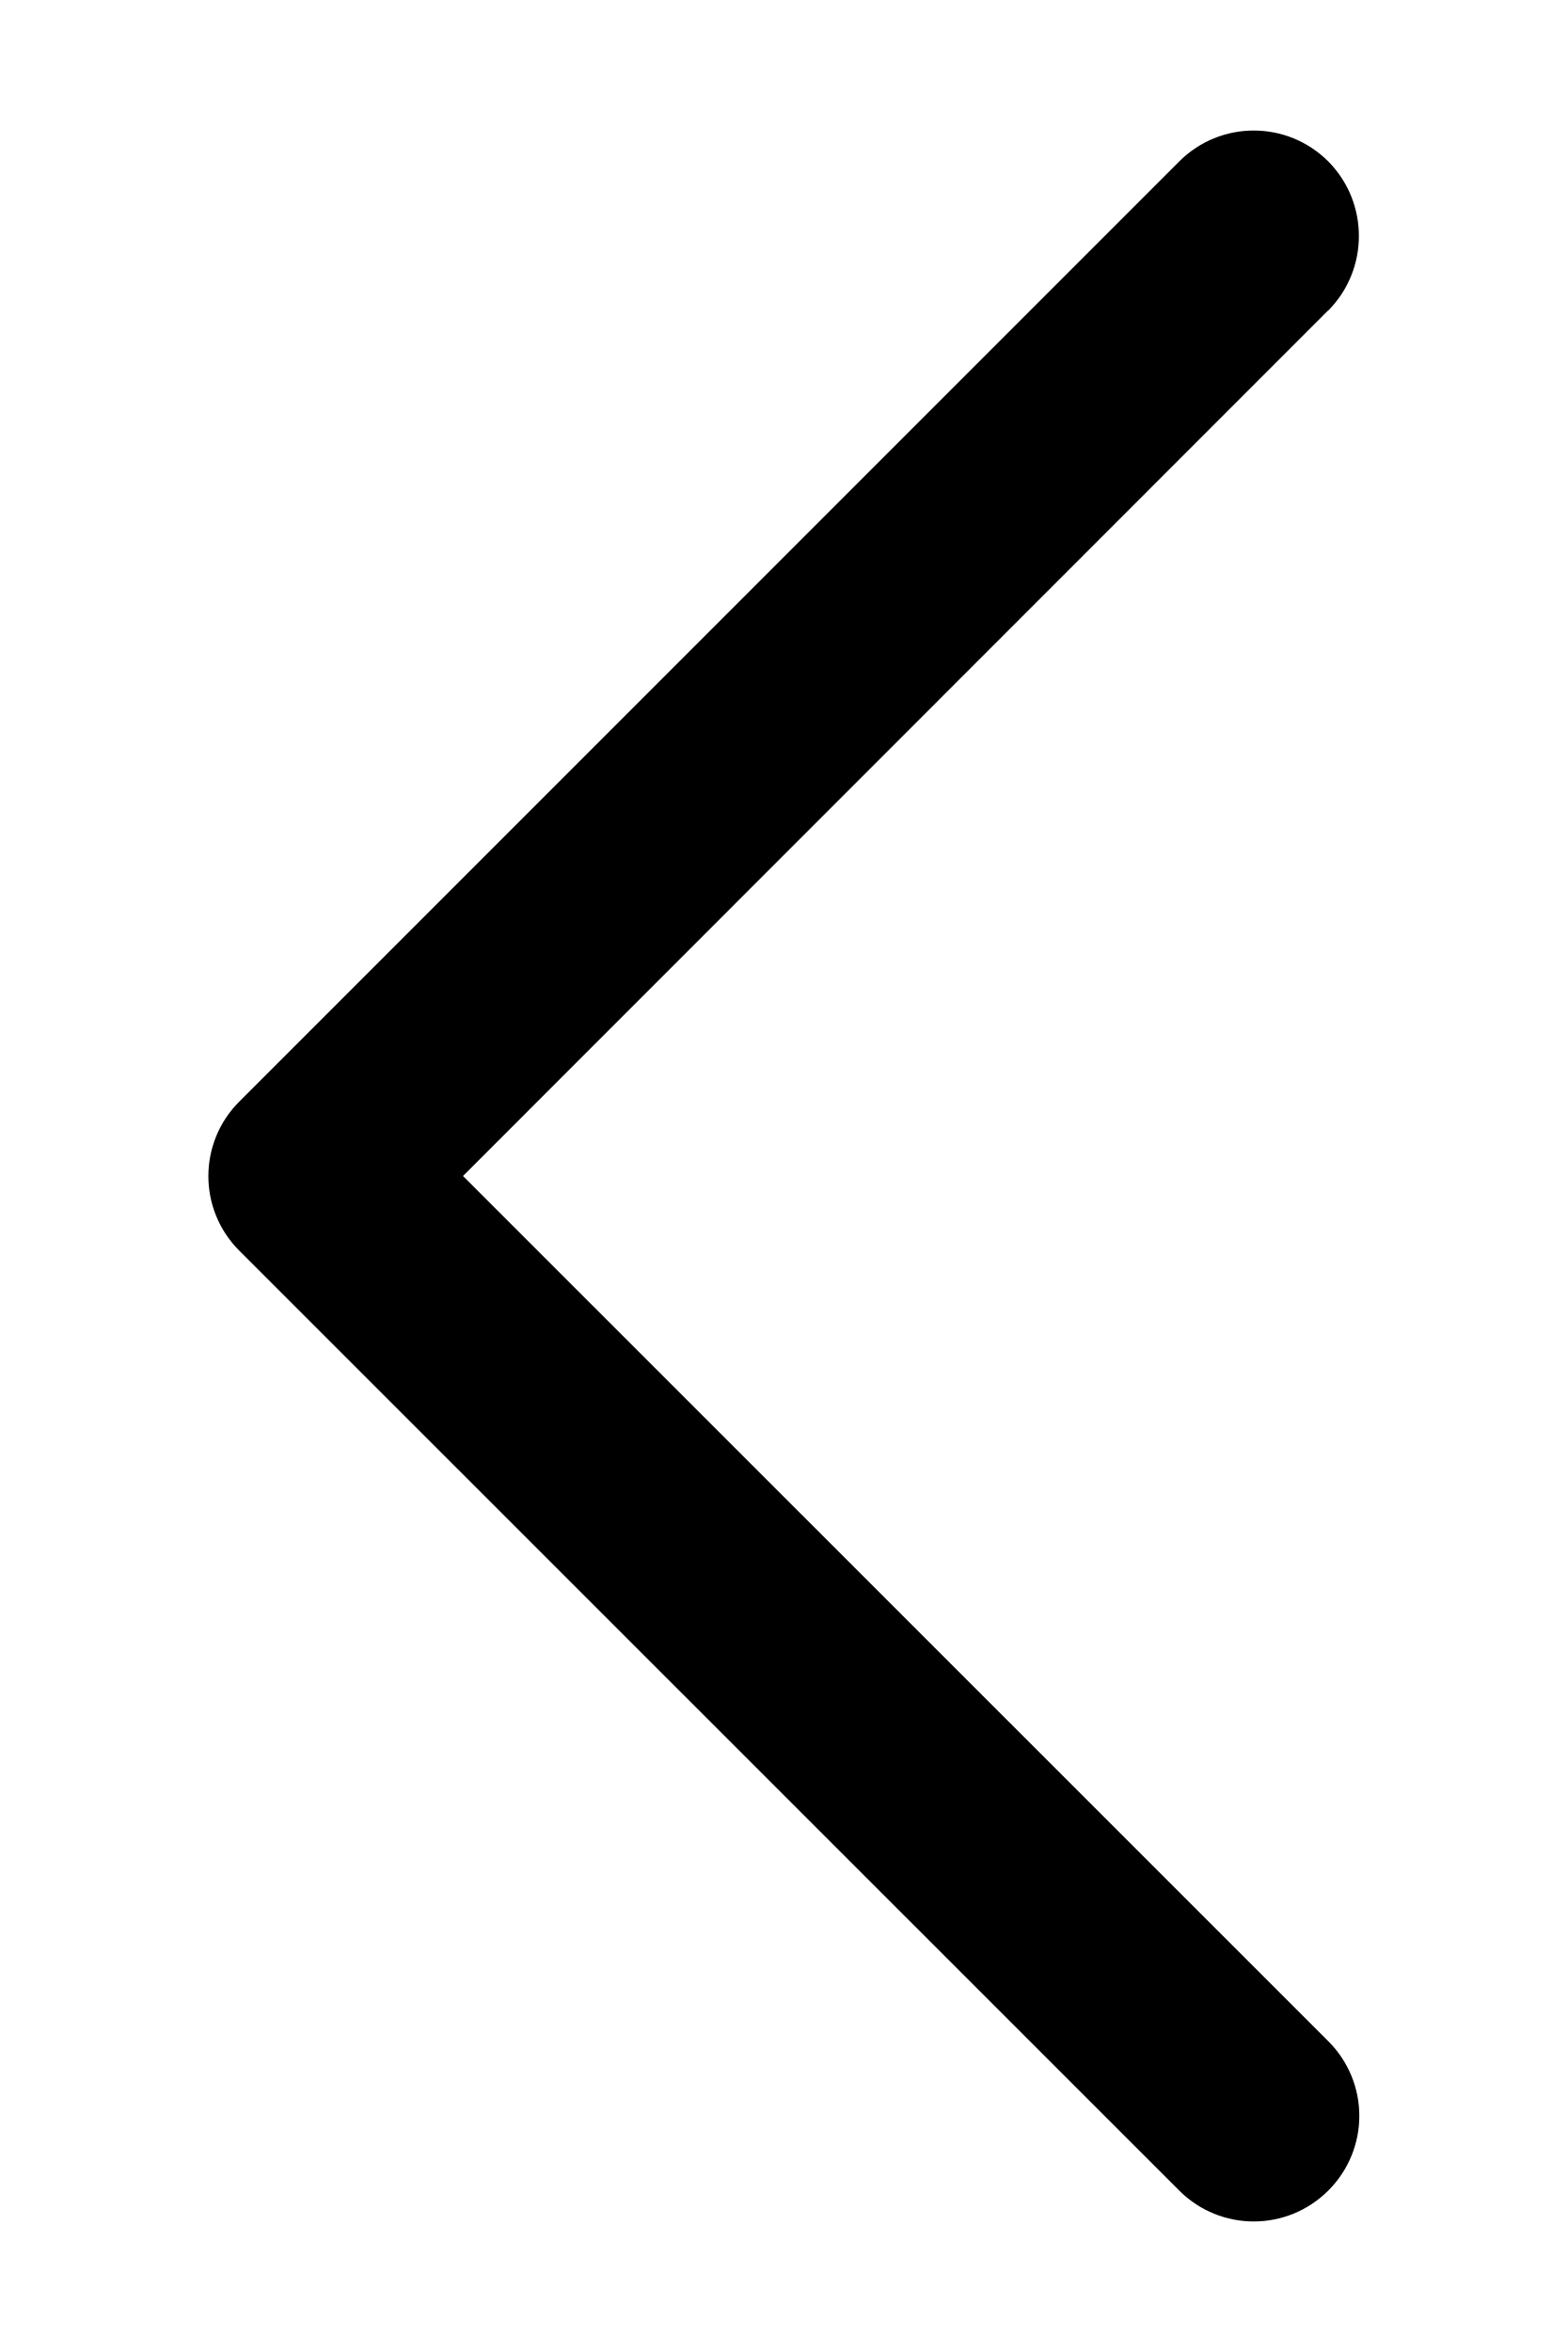
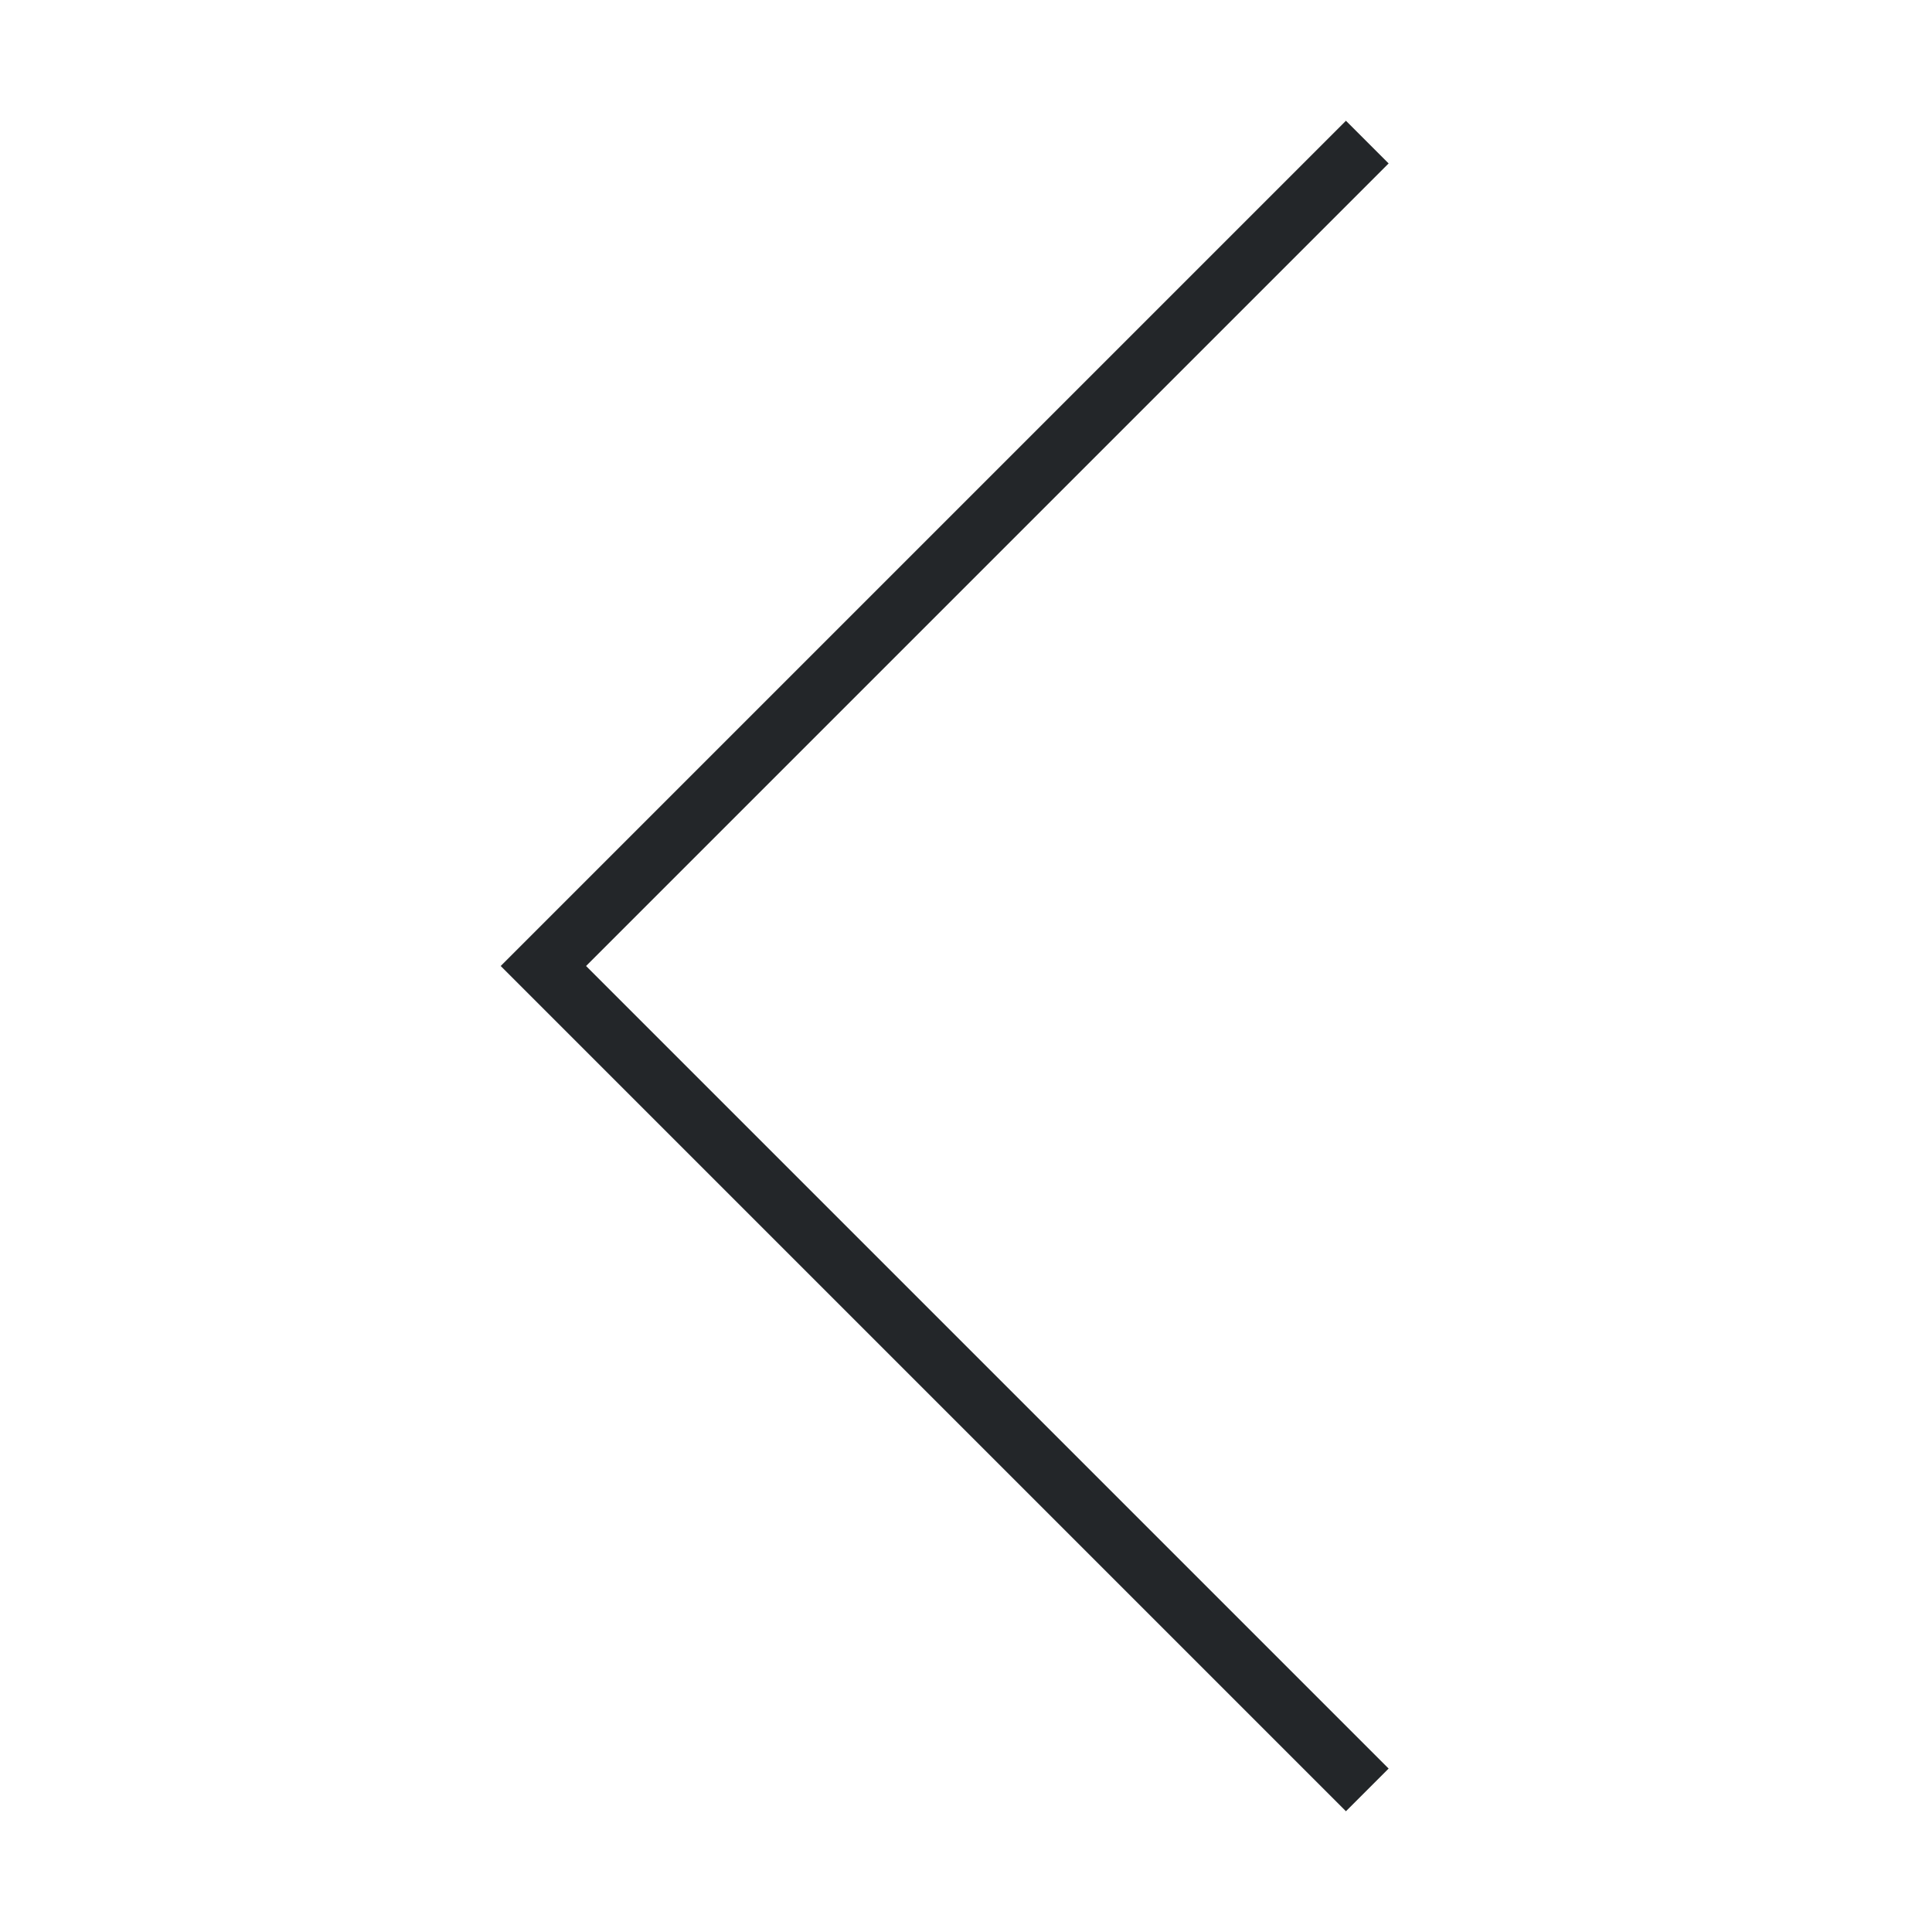
- <svg width="60" height="90">
-   <g transform="scale(10)">
-     <path d="m 5.082,1.189 -3.31,3.311 3.312,3.311 c 0.158,0.158 0.158,0.413 0,0.571 -0.158,0.158 -0.413,0.158 -0.571,0 l -3.597,-3.596 0,0 0,0 c -0.158,-0.158 -0.158,-0.413 0,-0.571 L 4.513,0.618 c 0.158,-0.158 0.413,-0.158 0.571,0 0.156,0.158 0.156,0.413 -0.001,0.571 z" fill="currentColor" fill-opacity="1.0" />
-   </g>
+ <svg xmlns="http://www.w3.org/2000/svg" viewBox="0 0 32 32">
+   <style type="text/css" id="current-color-scheme">
+         .ColorScheme-Text {
+             color:#232629;
+         }
+     </style>
+   <path d="M8.293 16l14 14 .707-.707L9.707 16 23 2.707 22.293 2z" class="ColorScheme-Text" fill="currentColor" />
</svg>
